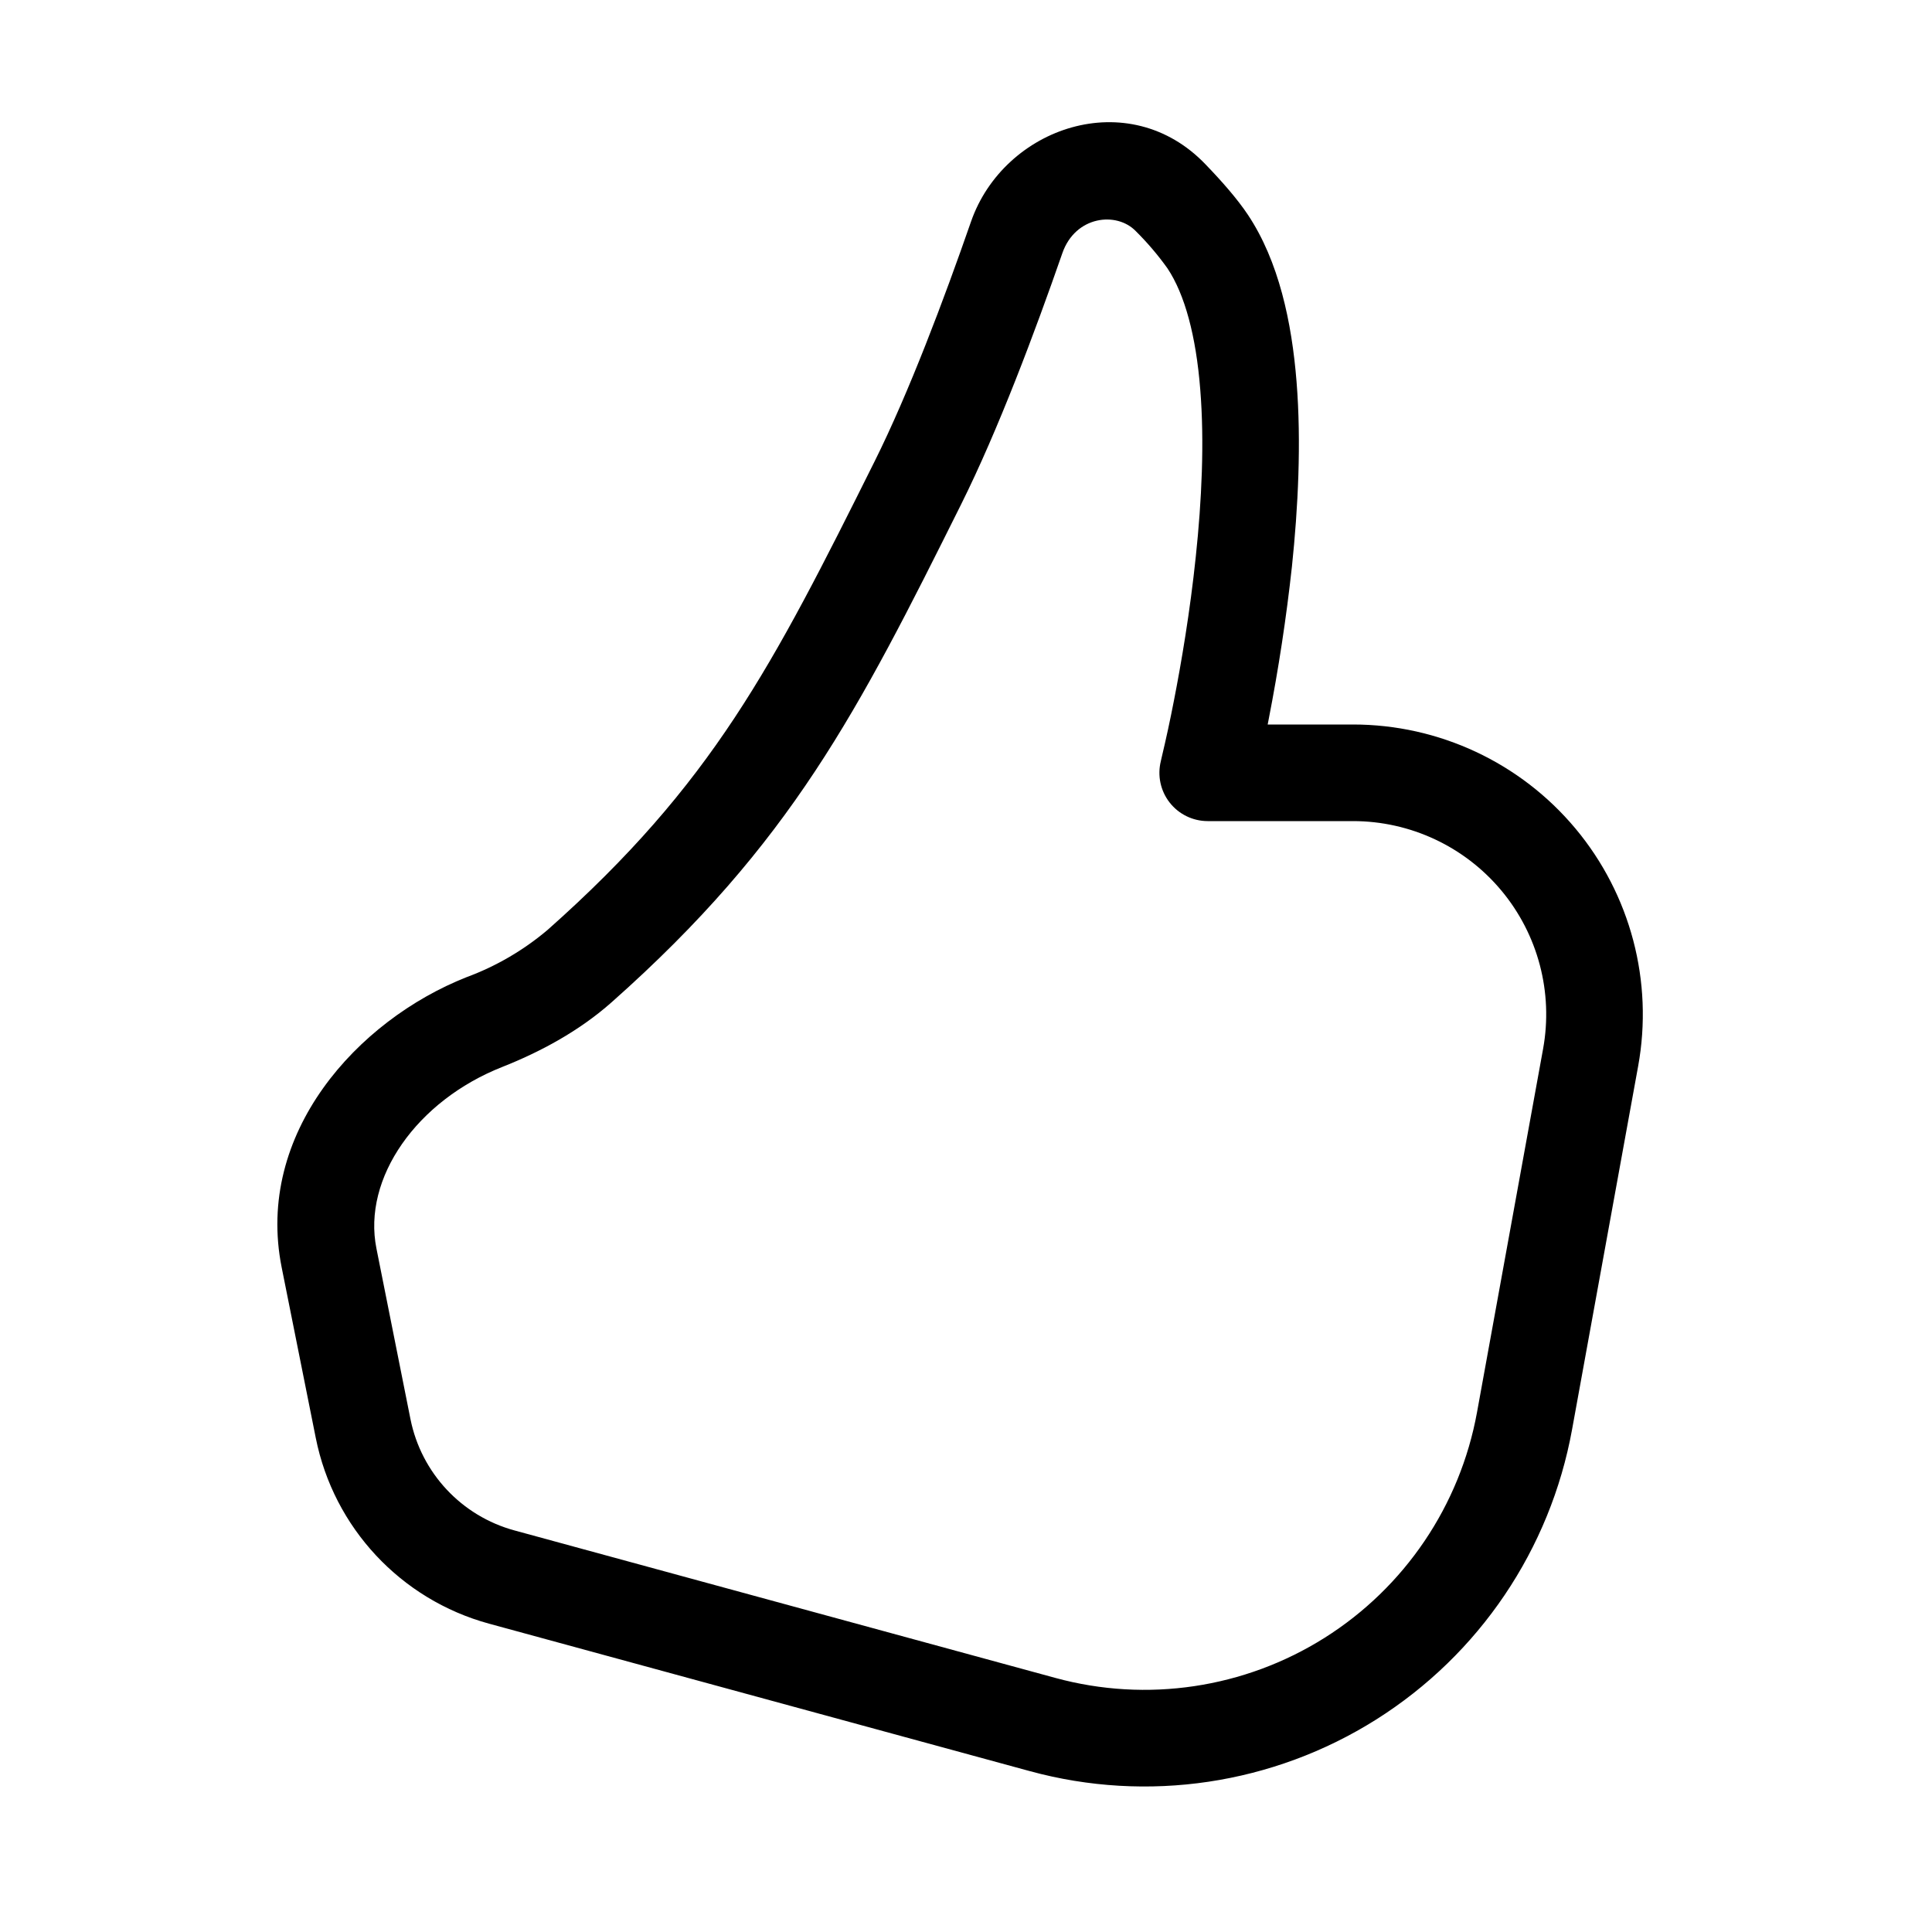
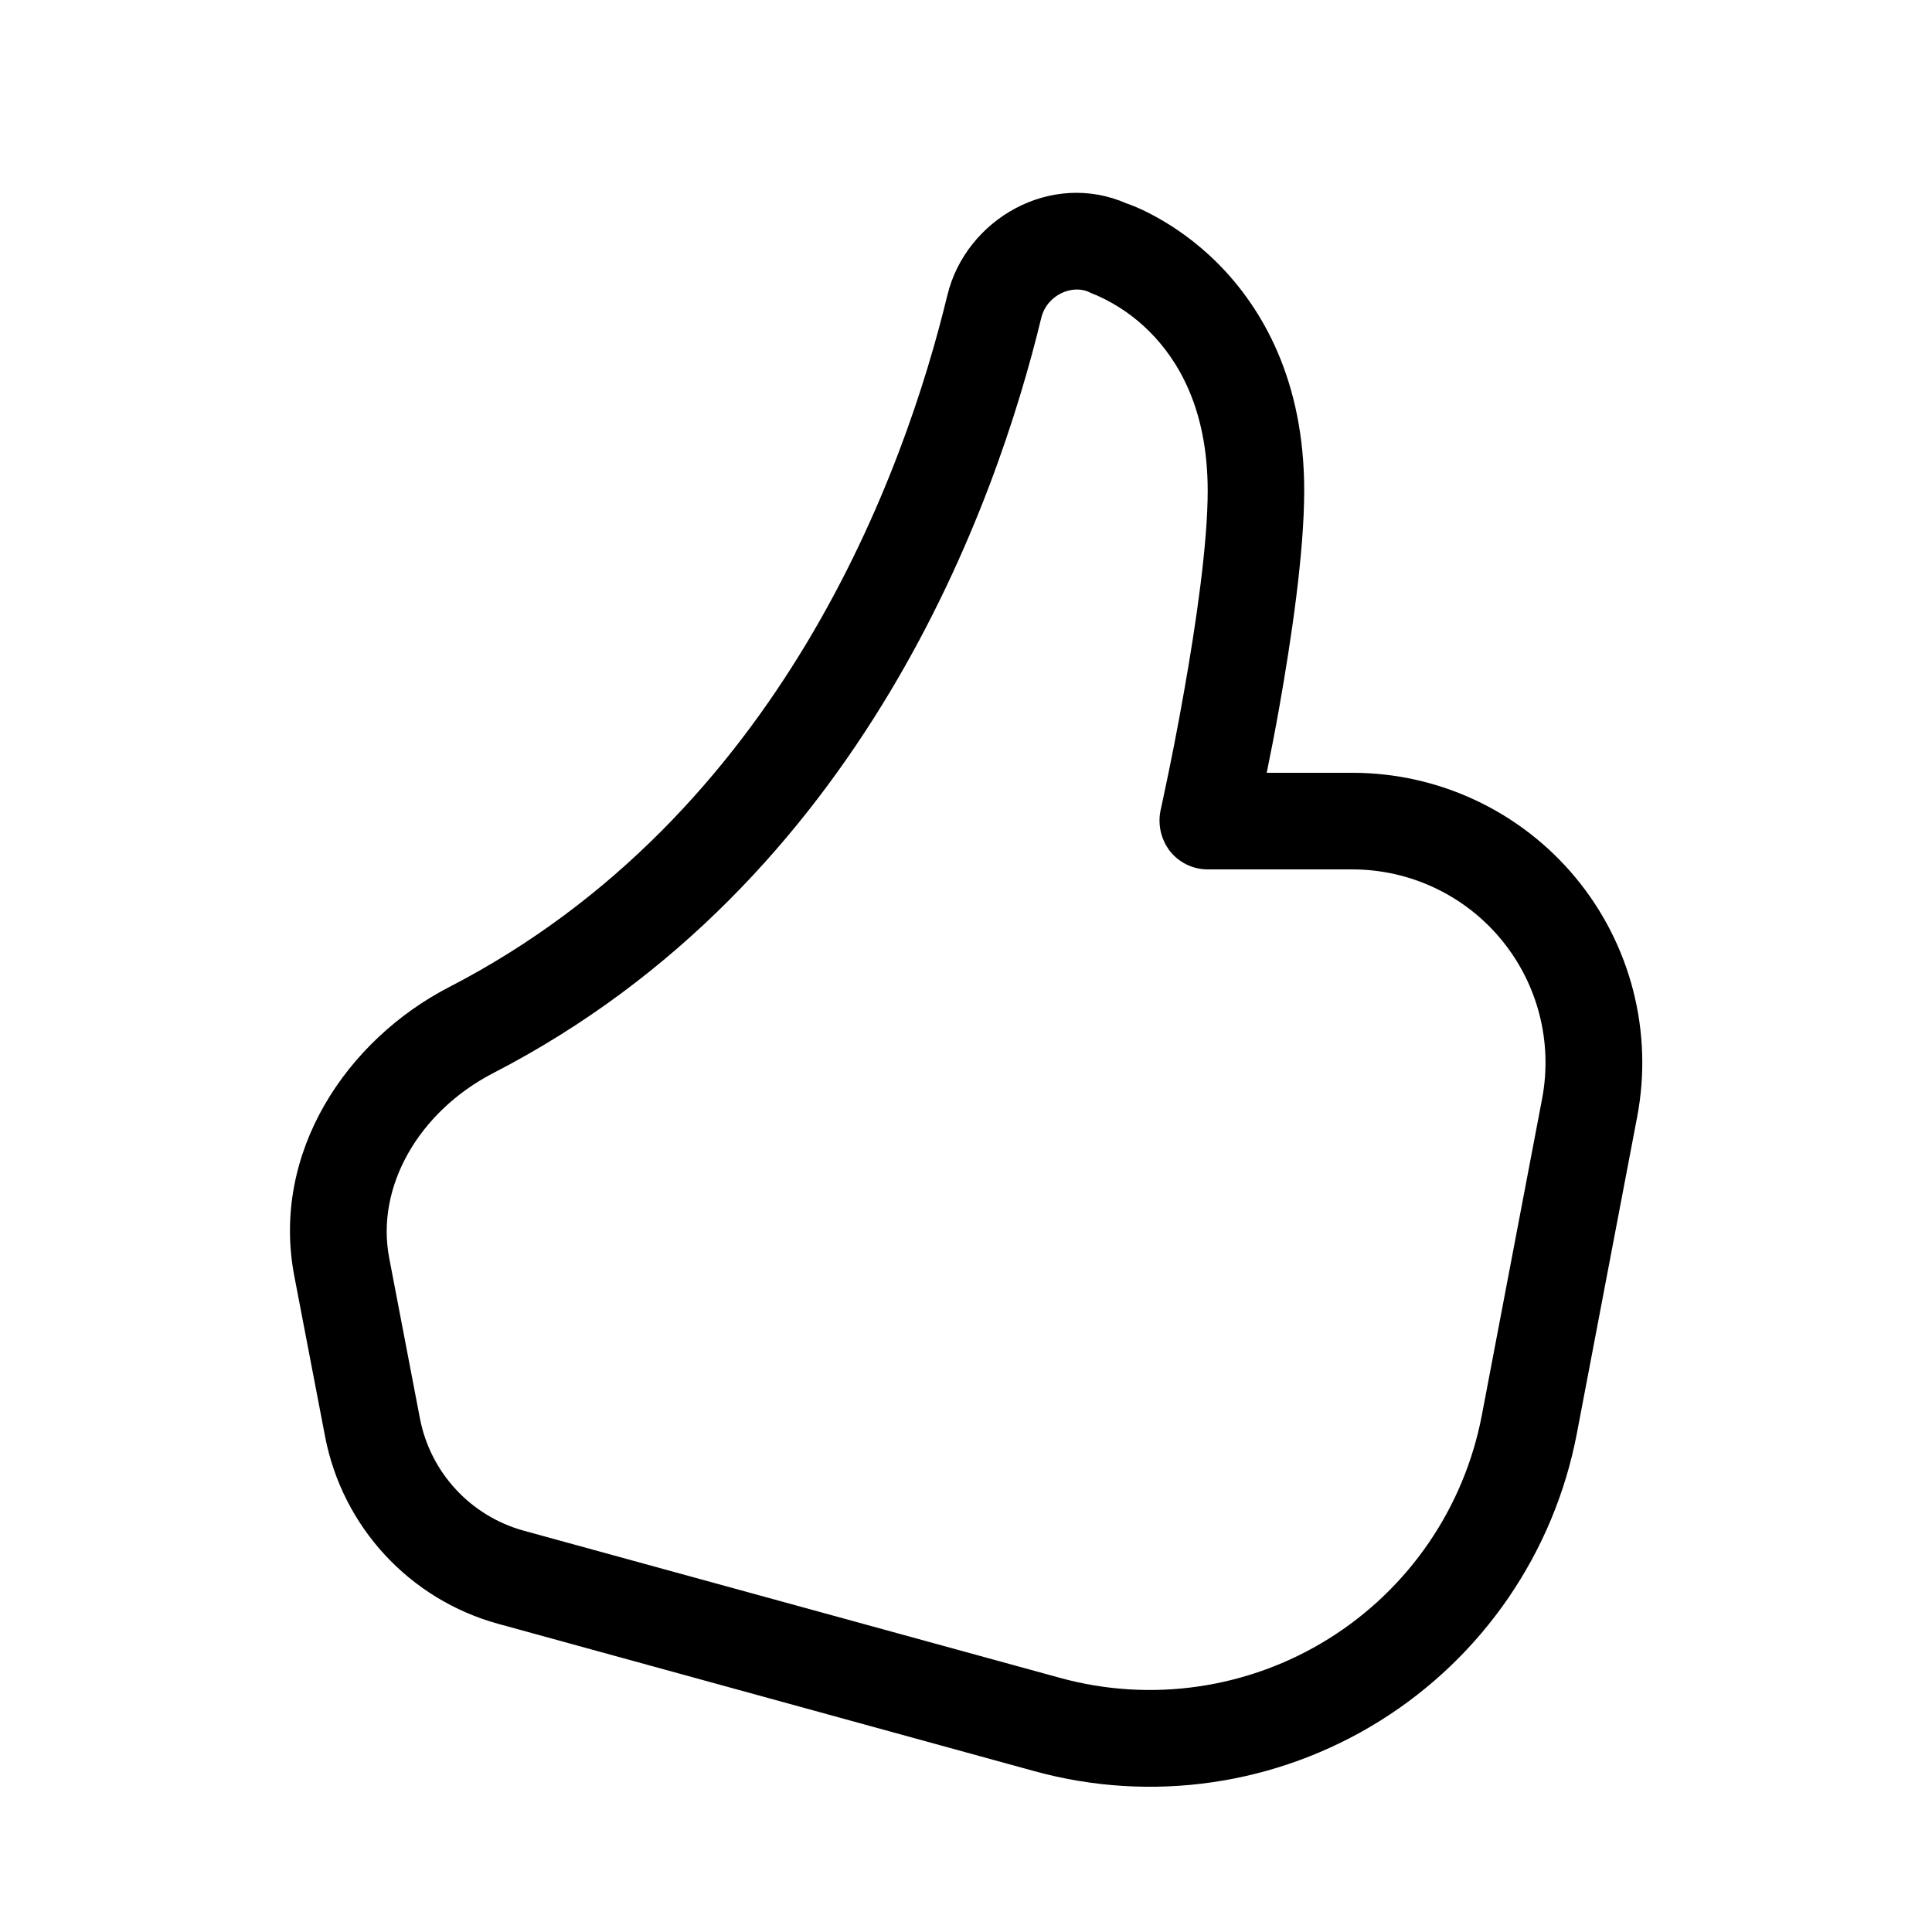
<svg xmlns="http://www.w3.org/2000/svg" fill="none" viewBox="0 0 20 20">
-   <path fill="currentColor" d="M10.052 2.294c.34-.977 1.632-1.427 2.43-.59.164.17.326.354.436.519.32.48.455 1.113.504 1.73.05.627.016 1.301-.048 1.912a19 19 0 0 1-.241 1.583l-.01.052h.883a3 3 0 0 1 2.952 3.537l-.684 3.761a4.5 4.5 0 0 1-5.612 3.537l-5.6-1.527a2.5 2.5 0 0 1-1.793-1.922l-.353-1.765c-.278-1.389.784-2.559 1.913-3.005a2.8 2.8 0 0 0 .84-.49c1.707-1.514 2.325-2.723 3.385-4.85.354-.71.718-1.676.998-2.482m1.965 5.585v-.002l.002-.007.007-.031a14 14 0 0 0 .126-.584c.076-.388.167-.92.227-1.495.061-.577.09-1.184.046-1.728-.044-.556-.16-.985-.34-1.255a3 3 0 0 0-.326-.383c-.199-.208-.628-.16-.762.228-.283.814-.664 1.83-1.048 2.6-1.067 2.141-1.756 3.502-3.616 5.152-.34.302-.744.517-1.136.672-.88.348-1.447 1.148-1.3 1.879l.352 1.765a1.5 1.5 0 0 0 1.077 1.153l5.6 1.527a3.5 3.5 0 0 0 4.364-2.75l.684-3.762A2 2 0 0 0 14.006 8.5h-1.505a.5.5 0 0 1-.484-.621" />
+   <path fill="currentColor" d="M9.807 3.057c.19-.789 1.072-1.297 1.858-.95h.001c.11.038.213.089.314.145.173.096.4.248.626.474.462.463.896 1.213.895 2.354 0 .642-.133 1.536-.258 2.242-.044.25-.09.482-.13.678H14a3 3 0 0 1 2.948 3.561l-.624 3.276a4.5 4.5 0 0 1-5.612 3.499L5.158 16.81a2.5 2.5 0 0 1-1.793-1.94l-.318-1.658c-.246-1.281.543-2.447 1.603-2.994 3.436-1.774 4.718-5.343 5.157-7.162m1.472-.03c-.17-.085-.44.02-.5.265-.459 1.898-1.836 5.836-5.67 7.816-.77.397-1.222 1.175-1.08 1.916l.318 1.66a1.5 1.5 0 0 0 1.076 1.163l5.553 1.524a3.5 3.5 0 0 0 4.364-2.72l.624-3.277A2 2 0 0 0 14 9h-1.498a.5.5 0 0 1-.39-.188.52.52 0 0 1-.093-.445l.015-.07a30 30 0 0 0 .225-1.149c.125-.706.243-1.523.243-2.068 0-.859-.315-1.36-.602-1.647a1.8 1.8 0 0 0-.53-.368l-.026-.012h-.004l-.06-.026" />
</svg>
